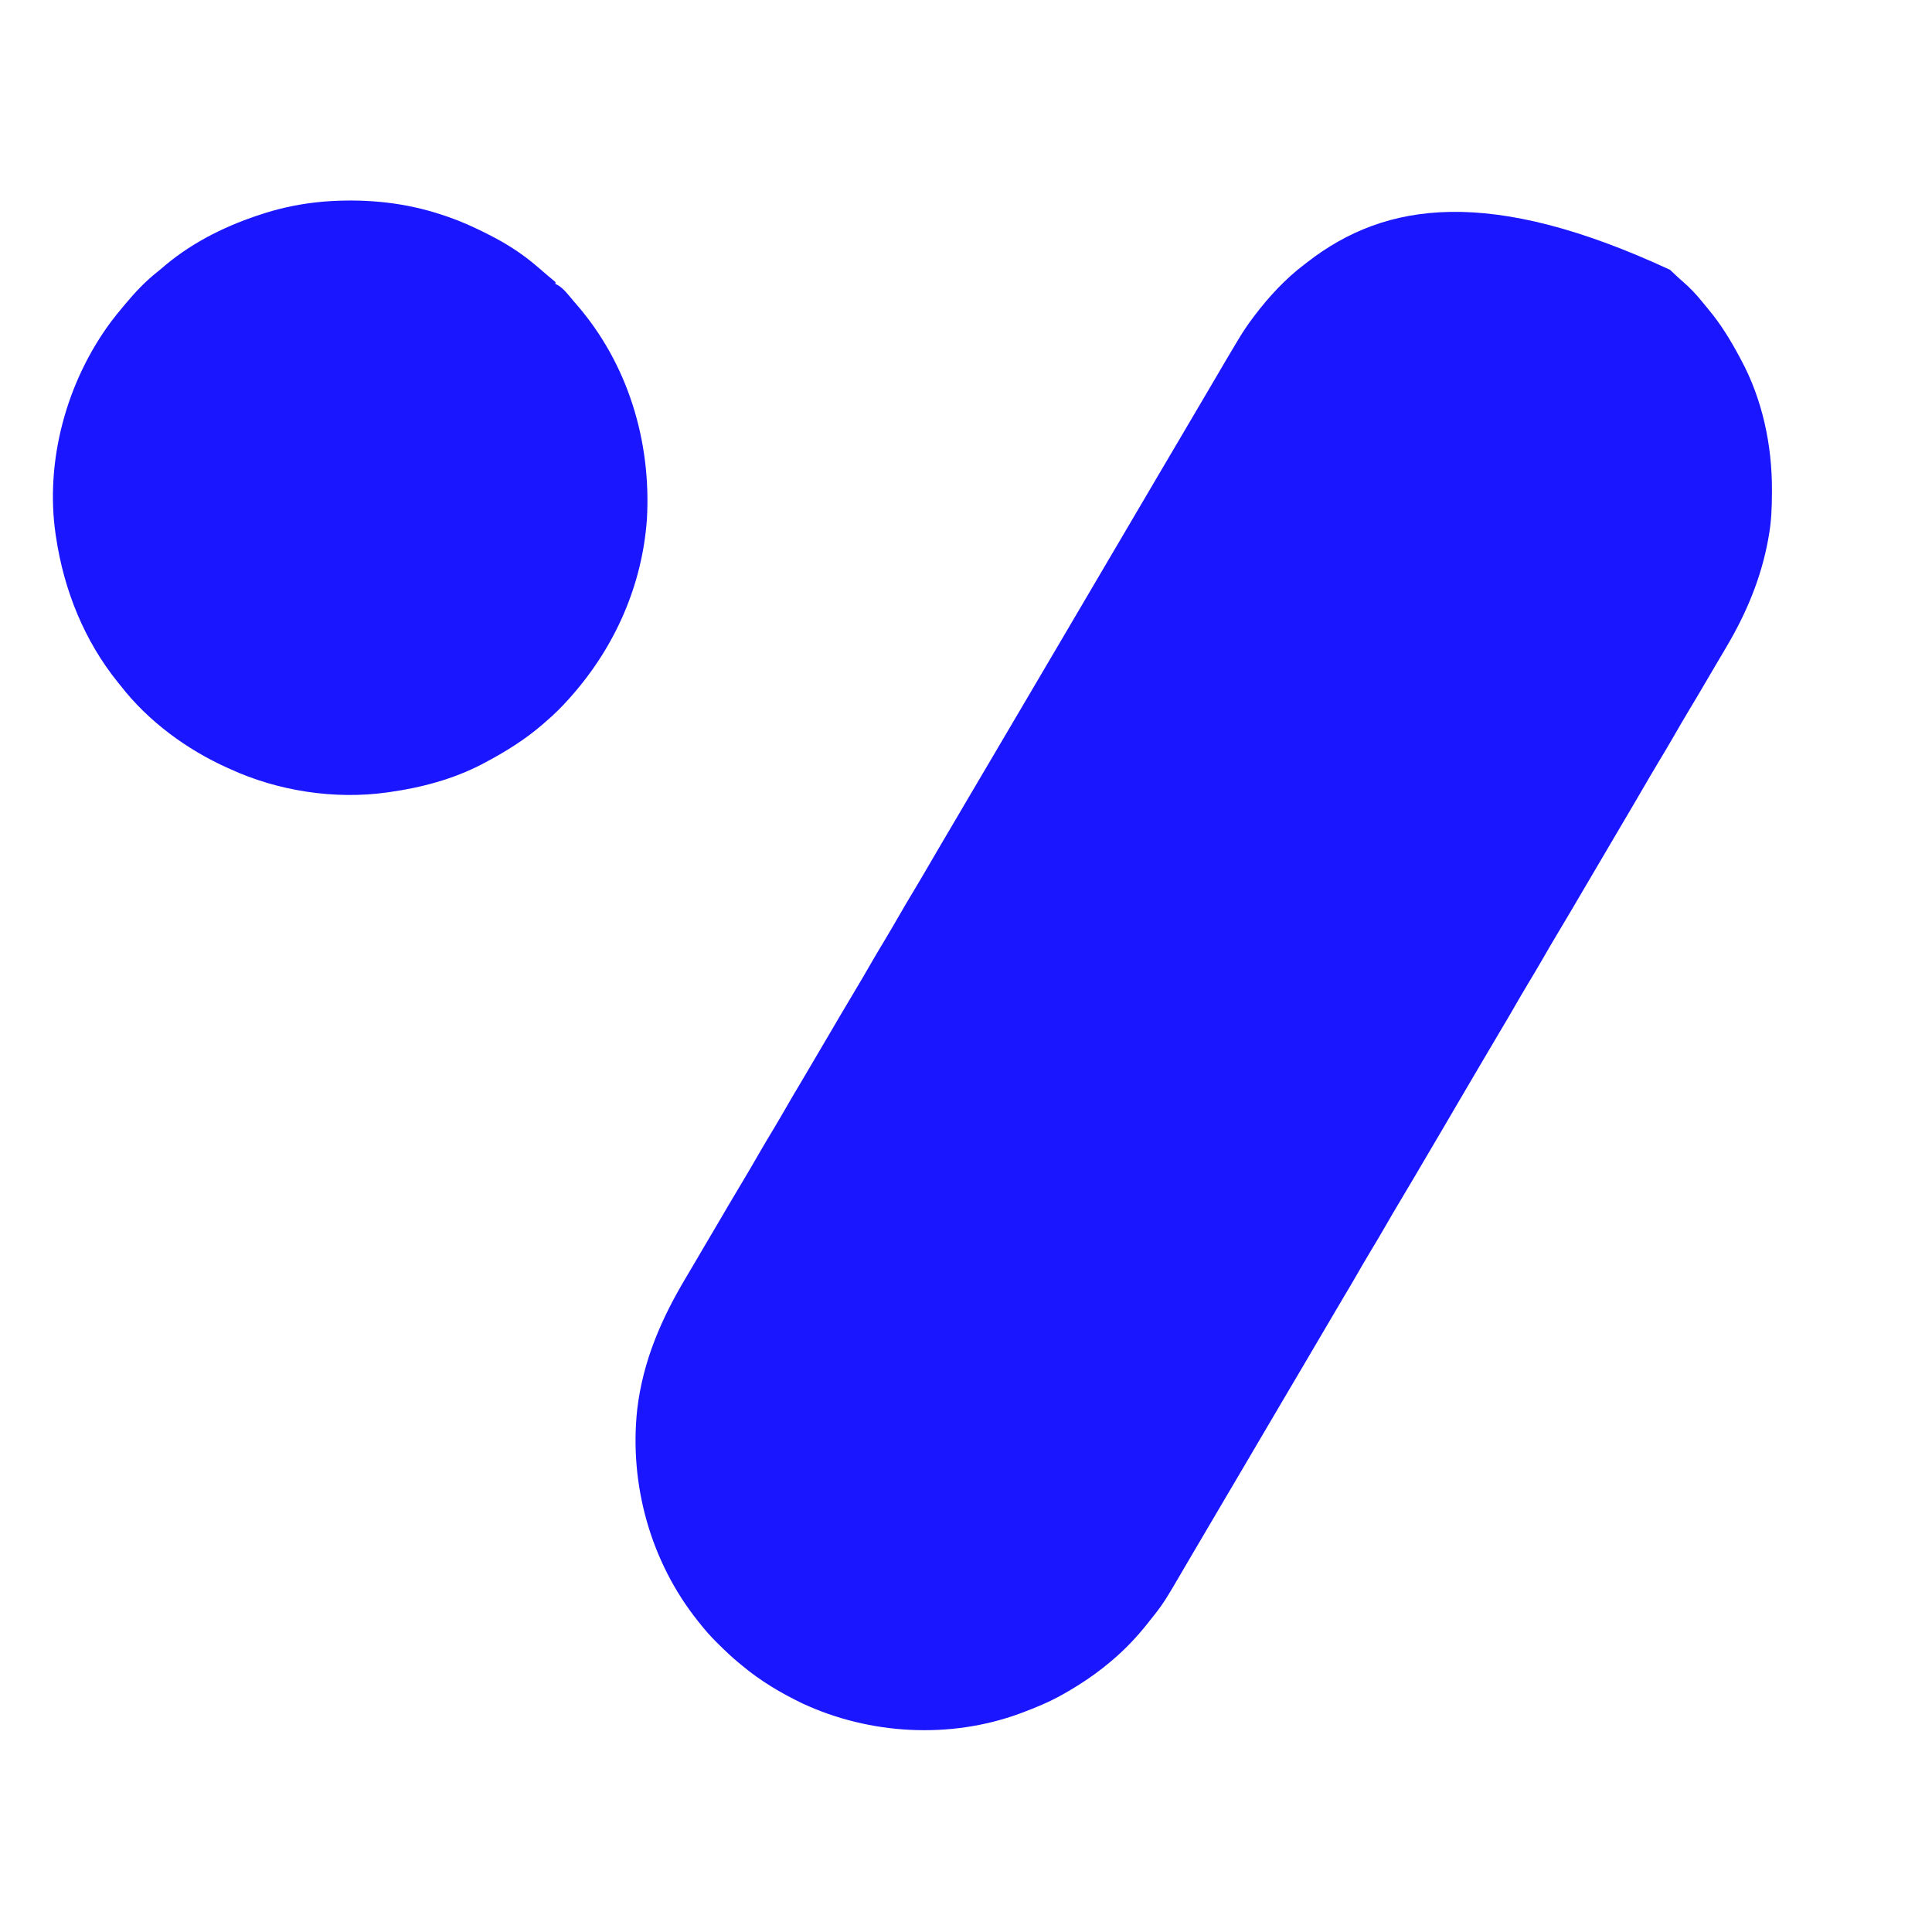
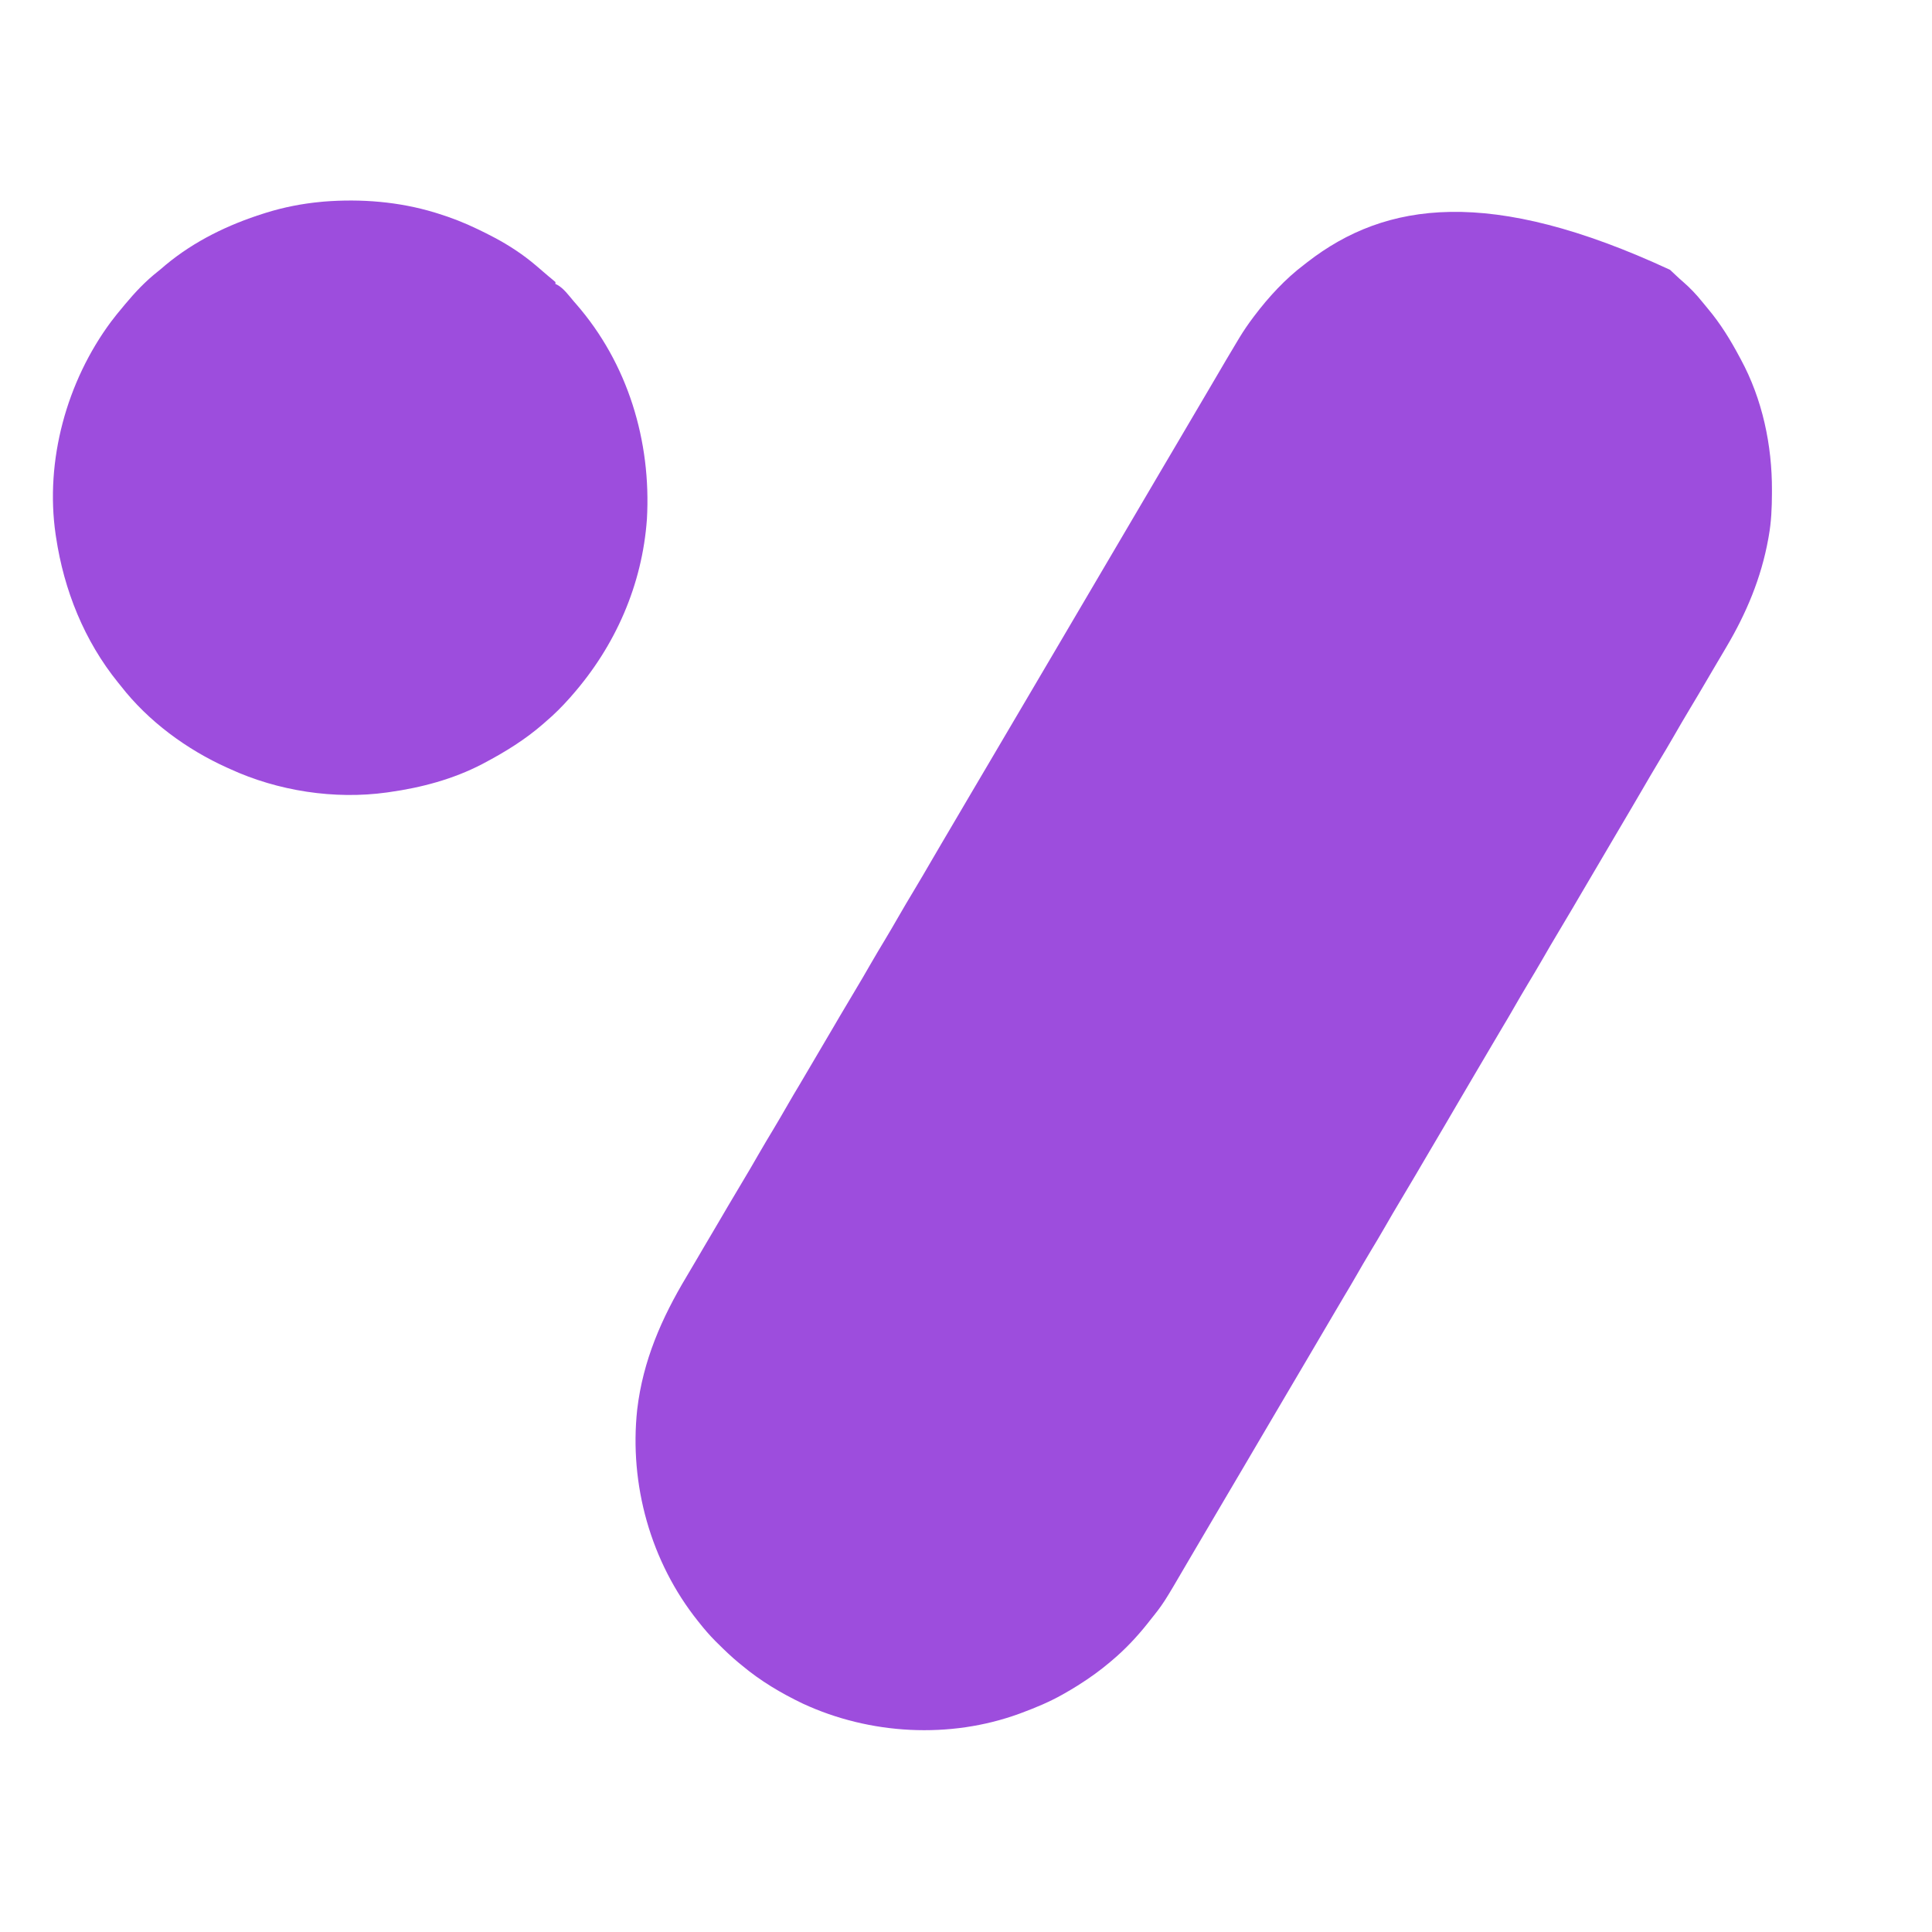
<svg xmlns="http://www.w3.org/2000/svg" version="1.1" width="2000" height="2000">
-   <path d="M0 0 C2.186 1.998 4.337 4.03 6.473 6.082 C8.723 8.239 11.007 10.293 13.379 12.312 C20.849 18.809 27.565 25.862 33.727 33.605 C35.519 35.847 37.332 38.05 39.188 40.238 C52.248 55.758 62.707 72.798 72.191 90.688 C72.706 91.636 72.706 91.636 73.232 92.604 C95.647 133.961 105.689 181.548 105.504 228.312 C105.502 229.275 105.5 230.237 105.498 231.228 C105.451 246.242 104.862 260.877 102.191 275.688 C102.02 276.664 101.848 277.641 101.671 278.647 C94.398 318.964 79.015 355.566 58.191 390.688 C57.175 392.413 56.16 394.138 55.145 395.863 C53.014 399.479 50.876 403.09 48.734 406.699 C46.181 411.006 43.644 415.322 41.117 419.645 C40.767 420.243 40.417 420.842 40.056 421.459 C39.339 422.686 38.621 423.914 37.904 425.141 C32.184 434.922 26.419 444.672 20.566 454.375 C14.863 463.833 9.314 473.373 3.818 482.953 C-1.103 491.514 -6.16 499.987 -11.258 508.442 C-17.249 518.389 -23.093 528.419 -28.928 538.458 C-32.397 544.416 -35.884 550.365 -39.371 556.312 C-39.914 557.239 -39.914 557.239 -40.469 558.185 C-45.579 566.901 -50.709 575.606 -55.856 584.301 C-60.361 591.918 -64.837 599.551 -69.309 607.188 C-74.805 616.573 -80.318 625.948 -85.86 635.307 C-88.874 640.402 -91.875 645.504 -94.863 650.613 C-95.215 651.214 -95.566 651.815 -95.928 652.434 C-96.283 653.041 -96.638 653.648 -97.004 654.274 C-97.731 655.516 -98.457 656.758 -99.184 658 C-99.544 658.616 -99.904 659.232 -100.275 659.867 C-105.271 668.404 -110.324 676.904 -115.434 685.375 C-121.138 694.835 -126.688 704.375 -132.184 713.958 C-137.072 722.462 -142.101 730.874 -147.17 739.271 C-152.431 748.005 -157.532 756.825 -162.61 765.667 C-166.079 771.704 -169.585 777.71 -173.193 783.666 C-177.151 790.217 -181.006 796.83 -184.871 803.438 C-190.55 813.143 -196.255 822.832 -201.996 832.5 C-208.105 842.79 -214.155 853.112 -220.176 863.453 C-224.229 870.413 -228.298 877.364 -232.371 884.312 C-232.733 884.931 -233.096 885.549 -233.469 886.185 C-238.58 894.904 -243.711 903.611 -248.86 912.308 C-251.874 917.402 -254.875 922.504 -257.863 927.613 C-258.215 928.214 -258.566 928.815 -258.928 929.434 C-259.283 930.041 -259.638 930.648 -260.004 931.274 C-260.731 932.516 -261.457 933.758 -262.184 935 C-262.544 935.616 -262.904 936.232 -263.275 936.867 C-268.271 945.404 -273.324 953.904 -278.434 962.375 C-284.138 971.835 -289.688 981.375 -295.184 990.958 C-300.072 999.462 -305.101 1007.874 -310.17 1016.271 C-315.431 1025.005 -320.532 1033.825 -325.61 1042.667 C-329.421 1049.298 -333.295 1055.878 -337.254 1062.422 C-340.911 1068.498 -344.476 1074.629 -348.059 1080.75 C-353.125 1089.406 -358.199 1098.057 -363.309 1106.688 C-368.27 1115.069 -373.2 1123.469 -378.121 1131.875 C-384.307 1142.441 -390.532 1152.983 -396.782 1163.511 C-402.08 1172.442 -407.337 1181.396 -412.583 1190.357 C-417.656 1199.022 -422.748 1207.673 -427.863 1216.313 C-432.304 1223.821 -436.714 1231.347 -441.121 1238.875 C-447.307 1249.441 -453.532 1259.983 -459.782 1270.511 C-465.08 1279.442 -470.337 1288.396 -475.583 1297.357 C-480.653 1306.017 -485.741 1314.666 -490.856 1323.3 C-493.899 1328.441 -496.924 1333.593 -499.934 1338.754 C-524.405 1380.721 -524.405 1380.721 -538.809 1398.688 C-539.959 1400.157 -539.959 1400.157 -541.133 1401.656 C-552.028 1415.35 -564.406 1428.427 -577.809 1439.688 C-578.612 1440.37 -578.612 1440.37 -579.433 1441.066 C-589.718 1449.766 -600.425 1457.489 -611.809 1464.688 C-612.452 1465.095 -613.094 1465.502 -613.757 1465.921 C-618.049 1468.615 -622.402 1471.186 -626.809 1473.688 C-627.499 1474.081 -628.19 1474.475 -628.902 1474.881 C-642.348 1482.466 -656.352 1488.314 -670.809 1493.688 C-671.714 1494.024 -672.619 1494.361 -673.551 1494.708 C-745.494 1521.017 -828.297 1516.434 -897.604 1484.315 C-920.255 1473.484 -941.531 1460.833 -960.809 1444.688 C-961.791 1443.89 -962.773 1443.092 -963.785 1442.27 C-971.454 1435.952 -978.576 1429.129 -985.621 1422.125 C-986.928 1420.832 -986.928 1420.832 -988.261 1419.513 C-994.198 1413.548 -999.59 1407.287 -1004.809 1400.688 C-1005.297 1400.079 -1005.785 1399.47 -1006.288 1398.844 C-1055.245 1337.562 -1077.57 1257.516 -1069.168 1179.72 C-1063.178 1129.176 -1043.961 1085.318 -1018.01 1042.046 C-1014.366 1035.964 -1010.783 1029.847 -1007.204 1023.727 C-1005.413 1020.665 -1003.621 1017.604 -1001.828 1014.543 C-1001.483 1013.954 -1001.139 1013.366 -1000.783 1012.759 C-997.126 1006.517 -993.442 1000.291 -989.757 994.066 C-986.743 988.972 -983.742 983.871 -980.754 978.762 C-980.403 978.161 -980.051 977.56 -979.689 976.941 C-979.334 976.334 -978.979 975.727 -978.613 975.101 C-977.886 973.859 -977.16 972.617 -976.434 971.375 C-976.073 970.759 -975.713 970.143 -975.342 969.508 C-970.346 960.971 -965.293 952.471 -960.184 944 C-954.479 934.54 -948.929 925 -943.433 915.417 C-938.545 906.913 -933.517 898.501 -928.447 890.104 C-923.186 881.37 -918.085 872.55 -913.007 863.708 C-909.197 857.077 -905.322 850.497 -901.363 843.953 C-897.706 837.877 -894.141 831.746 -890.559 825.625 C-884.98 816.094 -879.385 806.572 -873.758 797.069 C-870.744 791.974 -867.742 786.872 -864.754 781.762 C-864.403 781.161 -864.051 780.56 -863.689 779.941 C-863.334 779.334 -862.979 778.727 -862.613 778.101 C-861.886 776.859 -861.16 775.617 -860.434 774.375 C-859.893 773.451 -859.893 773.451 -859.342 772.508 C-854.346 763.971 -849.293 755.471 -844.184 747 C-838.479 737.54 -832.929 728 -827.433 718.417 C-822.541 709.906 -817.508 701.486 -812.434 693.082 C-807.968 685.668 -803.614 678.195 -799.309 670.688 C-793.771 661.033 -788.106 651.464 -782.359 641.933 C-776.368 631.986 -770.524 621.956 -764.689 611.917 C-761.22 605.959 -757.733 600.01 -754.246 594.062 C-753.884 593.445 -753.522 592.827 -753.148 592.19 C-748.036 583.47 -742.904 574.761 -737.755 566.063 C-733.313 558.555 -728.903 551.028 -724.496 543.5 C-718.31 532.934 -712.086 522.392 -705.835 511.864 C-700.903 503.55 -696.005 495.217 -691.121 486.875 C-683.538 473.923 -675.911 460.997 -668.266 448.081 C-661.217 436.172 -654.2 424.246 -647.206 412.305 C-642.078 403.55 -636.93 394.806 -631.762 386.074 C-627.256 378.458 -622.781 370.824 -618.309 363.188 C-612.813 353.804 -607.301 344.432 -601.762 335.074 C-597.256 327.458 -592.781 319.824 -588.309 312.188 C-582.813 302.804 -577.301 293.432 -571.762 284.074 C-567.256 276.458 -562.781 268.824 -558.309 261.188 C-552.811 251.801 -547.297 242.424 -541.755 233.063 C-537.314 225.555 -532.903 218.028 -528.496 210.5 C-522.31 199.934 -516.086 189.392 -509.835 178.864 C-504.537 169.933 -499.28 160.979 -494.034 152.018 C-488.961 143.353 -483.869 134.699 -478.752 126.06 C-475.761 121.005 -472.784 115.941 -469.824 110.867 C-462.895 98.994 -455.939 87.139 -448.835 75.369 C-447.785 73.626 -446.738 71.881 -445.692 70.136 C-441.397 63.049 -436.797 56.304 -431.809 49.688 C-431.324 49.041 -430.84 48.394 -430.342 47.727 C-415.677 28.312 -398.252 9.331 -378.809 -5.312 C-377.624 -6.236 -376.441 -7.161 -375.258 -8.086 C-294.369 -70.735 -186.372 -86.477 0 0 Z " fill="#1A16FF" transform="translate(1728.809,279.3125)" />
-   <path d="M0 0 C1.391 0.423 1.391 0.423 2.81 0.855 C17.033 5.253 30.599 10.525 44 17 C44.711 17.34 45.422 17.681 46.154 18.031 C50.814 20.271 55.423 22.597 60 25 C60.638 25.334 61.276 25.669 61.934 26.013 C77.212 34.103 91.838 43.778 105 55 C105.55 55.468 106.101 55.937 106.667 56.419 C110.242 59.464 113.806 62.522 117.354 65.599 C118.473 66.552 119.608 67.486 120.756 68.405 C122.203 69.563 123.606 70.777 125 72 C125 72.66 125 73.32 125 74 C125.581 74.255 126.163 74.51 126.762 74.773 C133.664 78.556 138.943 86.075 144 92 C144.801 92.911 145.601 93.823 146.426 94.762 C199.888 156.08 224.291 236.677 219.691 317.348 C214.838 385.562 186.956 448.839 142 500 C141.203 500.91 140.407 501.82 139.586 502.758 C131.914 511.406 123.812 519.517 115 527 C114.08 527.81 113.159 528.619 112.211 529.453 C93.721 545.6 72.668 558.575 51 570 C50.291 570.375 49.583 570.75 48.853 571.136 C19.111 586.614 -13.947 595.383 -47 600 C-47.818 600.119 -48.637 600.237 -49.48 600.359 C-103.786 607.91 -162.384 598.84 -212 576 C-212.818 575.633 -213.636 575.267 -214.479 574.889 C-256.639 555.966 -296.511 526.68 -325 490 C-325.853 488.946 -326.709 487.894 -327.566 486.844 C-362.753 443.423 -383.77 391.017 -392 336 C-392.133 335.136 -392.266 334.273 -392.402 333.383 C-403.589 256.823 -380.891 174.666 -335.023 112.98 C-331.16 107.861 -327.154 102.887 -323 98 C-322.114 96.929 -321.229 95.857 -320.344 94.785 C-310.167 82.56 -299.148 70.885 -286.609 61.055 C-283.831 58.867 -281.175 56.563 -278.5 54.25 C-248.796 29.547 -213.638 12.533 -177 1 C-176.133 0.726 -175.266 0.452 -174.373 0.169 C-156.146 -5.493 -136.999 -9.243 -118 -11 C-116.842 -11.111 -115.685 -11.222 -114.492 -11.336 C-76.147 -14.348 -36.866 -11.221 0 0 Z " fill="#1A16FF" transform="translate(450,220)" />
+   <path d="M0 0 C2.186 1.998 4.337 4.03 6.473 6.082 C8.723 8.239 11.007 10.293 13.379 12.312 C20.849 18.809 27.565 25.862 33.727 33.605 C35.519 35.847 37.332 38.05 39.188 40.238 C52.248 55.758 62.707 72.798 72.191 90.688 C72.706 91.636 72.706 91.636 73.232 92.604 C95.647 133.961 105.689 181.548 105.504 228.312 C105.502 229.275 105.5 230.237 105.498 231.228 C105.451 246.242 104.862 260.877 102.191 275.688 C102.02 276.664 101.848 277.641 101.671 278.647 C94.398 318.964 79.015 355.566 58.191 390.688 C57.175 392.413 56.16 394.138 55.145 395.863 C53.014 399.479 50.876 403.09 48.734 406.699 C46.181 411.006 43.644 415.322 41.117 419.645 C40.767 420.243 40.417 420.842 40.056 421.459 C39.339 422.686 38.621 423.914 37.904 425.141 C32.184 434.922 26.419 444.672 20.566 454.375 C14.863 463.833 9.314 473.373 3.818 482.953 C-1.103 491.514 -6.16 499.987 -11.258 508.442 C-17.249 518.389 -23.093 528.419 -28.928 538.458 C-32.397 544.416 -35.884 550.365 -39.371 556.312 C-39.914 557.239 -39.914 557.239 -40.469 558.185 C-45.579 566.901 -50.709 575.606 -55.856 584.301 C-60.361 591.918 -64.837 599.551 -69.309 607.188 C-74.805 616.573 -80.318 625.948 -85.86 635.307 C-88.874 640.402 -91.875 645.504 -94.863 650.613 C-95.215 651.214 -95.566 651.815 -95.928 652.434 C-96.283 653.041 -96.638 653.648 -97.004 654.274 C-97.731 655.516 -98.457 656.758 -99.184 658 C-99.544 658.616 -99.904 659.232 -100.275 659.867 C-105.271 668.404 -110.324 676.904 -115.434 685.375 C-121.138 694.835 -126.688 704.375 -132.184 713.958 C-137.072 722.462 -142.101 730.874 -147.17 739.271 C-152.431 748.005 -157.532 756.825 -162.61 765.667 C-166.079 771.704 -169.585 777.71 -173.193 783.666 C-177.151 790.217 -181.006 796.83 -184.871 803.438 C-190.55 813.143 -196.255 822.832 -201.996 832.5 C-208.105 842.79 -214.155 853.112 -220.176 863.453 C-224.229 870.413 -228.298 877.364 -232.371 884.312 C-232.733 884.931 -233.096 885.549 -233.469 886.185 C-238.58 894.904 -243.711 903.611 -248.86 912.308 C-251.874 917.402 -254.875 922.504 -257.863 927.613 C-258.215 928.214 -258.566 928.815 -258.928 929.434 C-259.283 930.041 -259.638 930.648 -260.004 931.274 C-260.731 932.516 -261.457 933.758 -262.184 935 C-262.544 935.616 -262.904 936.232 -263.275 936.867 C-268.271 945.404 -273.324 953.904 -278.434 962.375 C-284.138 971.835 -289.688 981.375 -295.184 990.958 C-300.072 999.462 -305.101 1007.874 -310.17 1016.271 C-315.431 1025.005 -320.532 1033.825 -325.61 1042.667 C-329.421 1049.298 -333.295 1055.878 -337.254 1062.422 C-340.911 1068.498 -344.476 1074.629 -348.059 1080.75 C-353.125 1089.406 -358.199 1098.057 -363.309 1106.688 C-368.27 1115.069 -373.2 1123.469 -378.121 1131.875 C-384.307 1142.441 -390.532 1152.983 -396.782 1163.511 C-402.08 1172.442 -407.337 1181.396 -412.583 1190.357 C-417.656 1199.022 -422.748 1207.673 -427.863 1216.313 C-432.304 1223.821 -436.714 1231.347 -441.121 1238.875 C-447.307 1249.441 -453.532 1259.983 -459.782 1270.511 C-465.08 1279.442 -470.337 1288.396 -475.583 1297.357 C-480.653 1306.017 -485.741 1314.666 -490.856 1323.3 C-493.899 1328.441 -496.924 1333.593 -499.934 1338.754 C-524.405 1380.721 -524.405 1380.721 -538.809 1398.688 C-539.959 1400.157 -539.959 1400.157 -541.133 1401.656 C-552.028 1415.35 -564.406 1428.427 -577.809 1439.688 C-578.612 1440.37 -578.612 1440.37 -579.433 1441.066 C-589.718 1449.766 -600.425 1457.489 -611.809 1464.688 C-612.452 1465.095 -613.094 1465.502 -613.757 1465.921 C-618.049 1468.615 -622.402 1471.186 -626.809 1473.688 C-627.499 1474.081 -628.19 1474.475 -628.902 1474.881 C-642.348 1482.466 -656.352 1488.314 -670.809 1493.688 C-671.714 1494.024 -672.619 1494.361 -673.551 1494.708 C-745.494 1521.017 -828.297 1516.434 -897.604 1484.315 C-920.255 1473.484 -941.531 1460.833 -960.809 1444.688 C-961.791 1443.89 -962.773 1443.092 -963.785 1442.27 C-971.454 1435.952 -978.576 1429.129 -985.621 1422.125 C-986.928 1420.832 -986.928 1420.832 -988.261 1419.513 C-994.198 1413.548 -999.59 1407.287 -1004.809 1400.688 C-1005.297 1400.079 -1005.785 1399.47 -1006.288 1398.844 C-1055.245 1337.562 -1077.57 1257.516 -1069.168 1179.72 C-1063.178 1129.176 -1043.961 1085.318 -1018.01 1042.046 C-1014.366 1035.964 -1010.783 1029.847 -1007.204 1023.727 C-1005.413 1020.665 -1003.621 1017.604 -1001.828 1014.543 C-1001.483 1013.954 -1001.139 1013.366 -1000.783 1012.759 C-997.126 1006.517 -993.442 1000.291 -989.757 994.066 C-986.743 988.972 -983.742 983.871 -980.754 978.762 C-980.403 978.161 -980.051 977.56 -979.689 976.941 C-979.334 976.334 -978.979 975.727 -978.613 975.101 C-977.886 973.859 -977.16 972.617 -976.434 971.375 C-976.073 970.759 -975.713 970.143 -975.342 969.508 C-970.346 960.971 -965.293 952.471 -960.184 944 C-954.479 934.54 -948.929 925 -943.433 915.417 C-938.545 906.913 -933.517 898.501 -928.447 890.104 C-923.186 881.37 -918.085 872.55 -913.007 863.708 C-909.197 857.077 -905.322 850.497 -901.363 843.953 C-897.706 837.877 -894.141 831.746 -890.559 825.625 C-884.98 816.094 -879.385 806.572 -873.758 797.069 C-870.744 791.974 -867.742 786.872 -864.754 781.762 C-864.403 781.161 -864.051 780.56 -863.689 779.941 C-863.334 779.334 -862.979 778.727 -862.613 778.101 C-861.886 776.859 -861.16 775.617 -860.434 774.375 C-859.893 773.451 -859.893 773.451 -859.342 772.508 C-854.346 763.971 -849.293 755.471 -844.184 747 C-838.479 737.54 -832.929 728 -827.433 718.417 C-822.541 709.906 -817.508 701.486 -812.434 693.082 C-807.968 685.668 -803.614 678.195 -799.309 670.688 C-793.771 661.033 -788.106 651.464 -782.359 641.933 C-776.368 631.986 -770.524 621.956 -764.689 611.917 C-761.22 605.959 -757.733 600.01 -754.246 594.062 C-753.884 593.445 -753.522 592.827 -753.148 592.19 C-748.036 583.47 -742.904 574.761 -737.755 566.063 C-733.313 558.555 -728.903 551.028 -724.496 543.5 C-718.31 532.934 -712.086 522.392 -705.835 511.864 C-700.903 503.55 -696.005 495.217 -691.121 486.875 C-683.538 473.923 -675.911 460.997 -668.266 448.081 C-661.217 436.172 -654.2 424.246 -647.206 412.305 C-642.078 403.55 -636.93 394.806 -631.762 386.074 C-627.256 378.458 -622.781 370.824 -618.309 363.188 C-612.813 353.804 -607.301 344.432 -601.762 335.074 C-597.256 327.458 -592.781 319.824 -588.309 312.188 C-582.813 302.804 -577.301 293.432 -571.762 284.074 C-567.256 276.458 -562.781 268.824 -558.309 261.188 C-552.811 251.801 -547.297 242.424 -541.755 233.063 C-537.314 225.555 -532.903 218.028 -528.496 210.5 C-522.31 199.934 -516.086 189.392 -509.835 178.864 C-504.537 169.933 -499.28 160.979 -494.034 152.018 C-488.961 143.353 -483.869 134.699 -478.752 126.06 C-475.761 121.005 -472.784 115.941 -469.824 110.867 C-462.895 98.994 -455.939 87.139 -448.835 75.369 C-447.785 73.626 -446.738 71.881 -445.692 70.136 C-441.397 63.049 -436.797 56.304 -431.809 49.688 C-431.324 49.041 -430.84 48.394 -430.342 47.727 C-415.677 28.312 -398.252 9.331 -378.809 -5.312 C-377.624 -6.236 -376.441 -7.161 -375.258 -8.086 C-294.369 -70.735 -186.372 -86.477 0 0 Z " fill="#9D4DDD" transform="translate(1728.809,279.3125)" />
+   <path d="M0 0 C1.391 0.423 1.391 0.423 2.81 0.855 C17.033 5.253 30.599 10.525 44 17 C44.711 17.34 45.422 17.681 46.154 18.031 C50.814 20.271 55.423 22.597 60 25 C60.638 25.334 61.276 25.669 61.934 26.013 C77.212 34.103 91.838 43.778 105 55 C105.55 55.468 106.101 55.937 106.667 56.419 C110.242 59.464 113.806 62.522 117.354 65.599 C118.473 66.552 119.608 67.486 120.756 68.405 C122.203 69.563 123.606 70.777 125 72 C125 72.66 125 73.32 125 74 C125.581 74.255 126.163 74.51 126.762 74.773 C133.664 78.556 138.943 86.075 144 92 C144.801 92.911 145.601 93.823 146.426 94.762 C199.888 156.08 224.291 236.677 219.691 317.348 C214.838 385.562 186.956 448.839 142 500 C141.203 500.91 140.407 501.82 139.586 502.758 C131.914 511.406 123.812 519.517 115 527 C114.08 527.81 113.159 528.619 112.211 529.453 C93.721 545.6 72.668 558.575 51 570 C50.291 570.375 49.583 570.75 48.853 571.136 C19.111 586.614 -13.947 595.383 -47 600 C-47.818 600.119 -48.637 600.237 -49.48 600.359 C-103.786 607.91 -162.384 598.84 -212 576 C-212.818 575.633 -213.636 575.267 -214.479 574.889 C-256.639 555.966 -296.511 526.68 -325 490 C-325.853 488.946 -326.709 487.894 -327.566 486.844 C-362.753 443.423 -383.77 391.017 -392 336 C-392.133 335.136 -392.266 334.273 -392.402 333.383 C-403.589 256.823 -380.891 174.666 -335.023 112.98 C-331.16 107.861 -327.154 102.887 -323 98 C-322.114 96.929 -321.229 95.857 -320.344 94.785 C-310.167 82.56 -299.148 70.885 -286.609 61.055 C-283.831 58.867 -281.175 56.563 -278.5 54.25 C-248.796 29.547 -213.638 12.533 -177 1 C-176.133 0.726 -175.266 0.452 -174.373 0.169 C-156.146 -5.493 -136.999 -9.243 -118 -11 C-116.842 -11.111 -115.685 -11.222 -114.492 -11.336 C-76.147 -14.348 -36.866 -11.221 0 0 Z " fill="#9D4DDD" transform="translate(450,220)" />
</svg>
